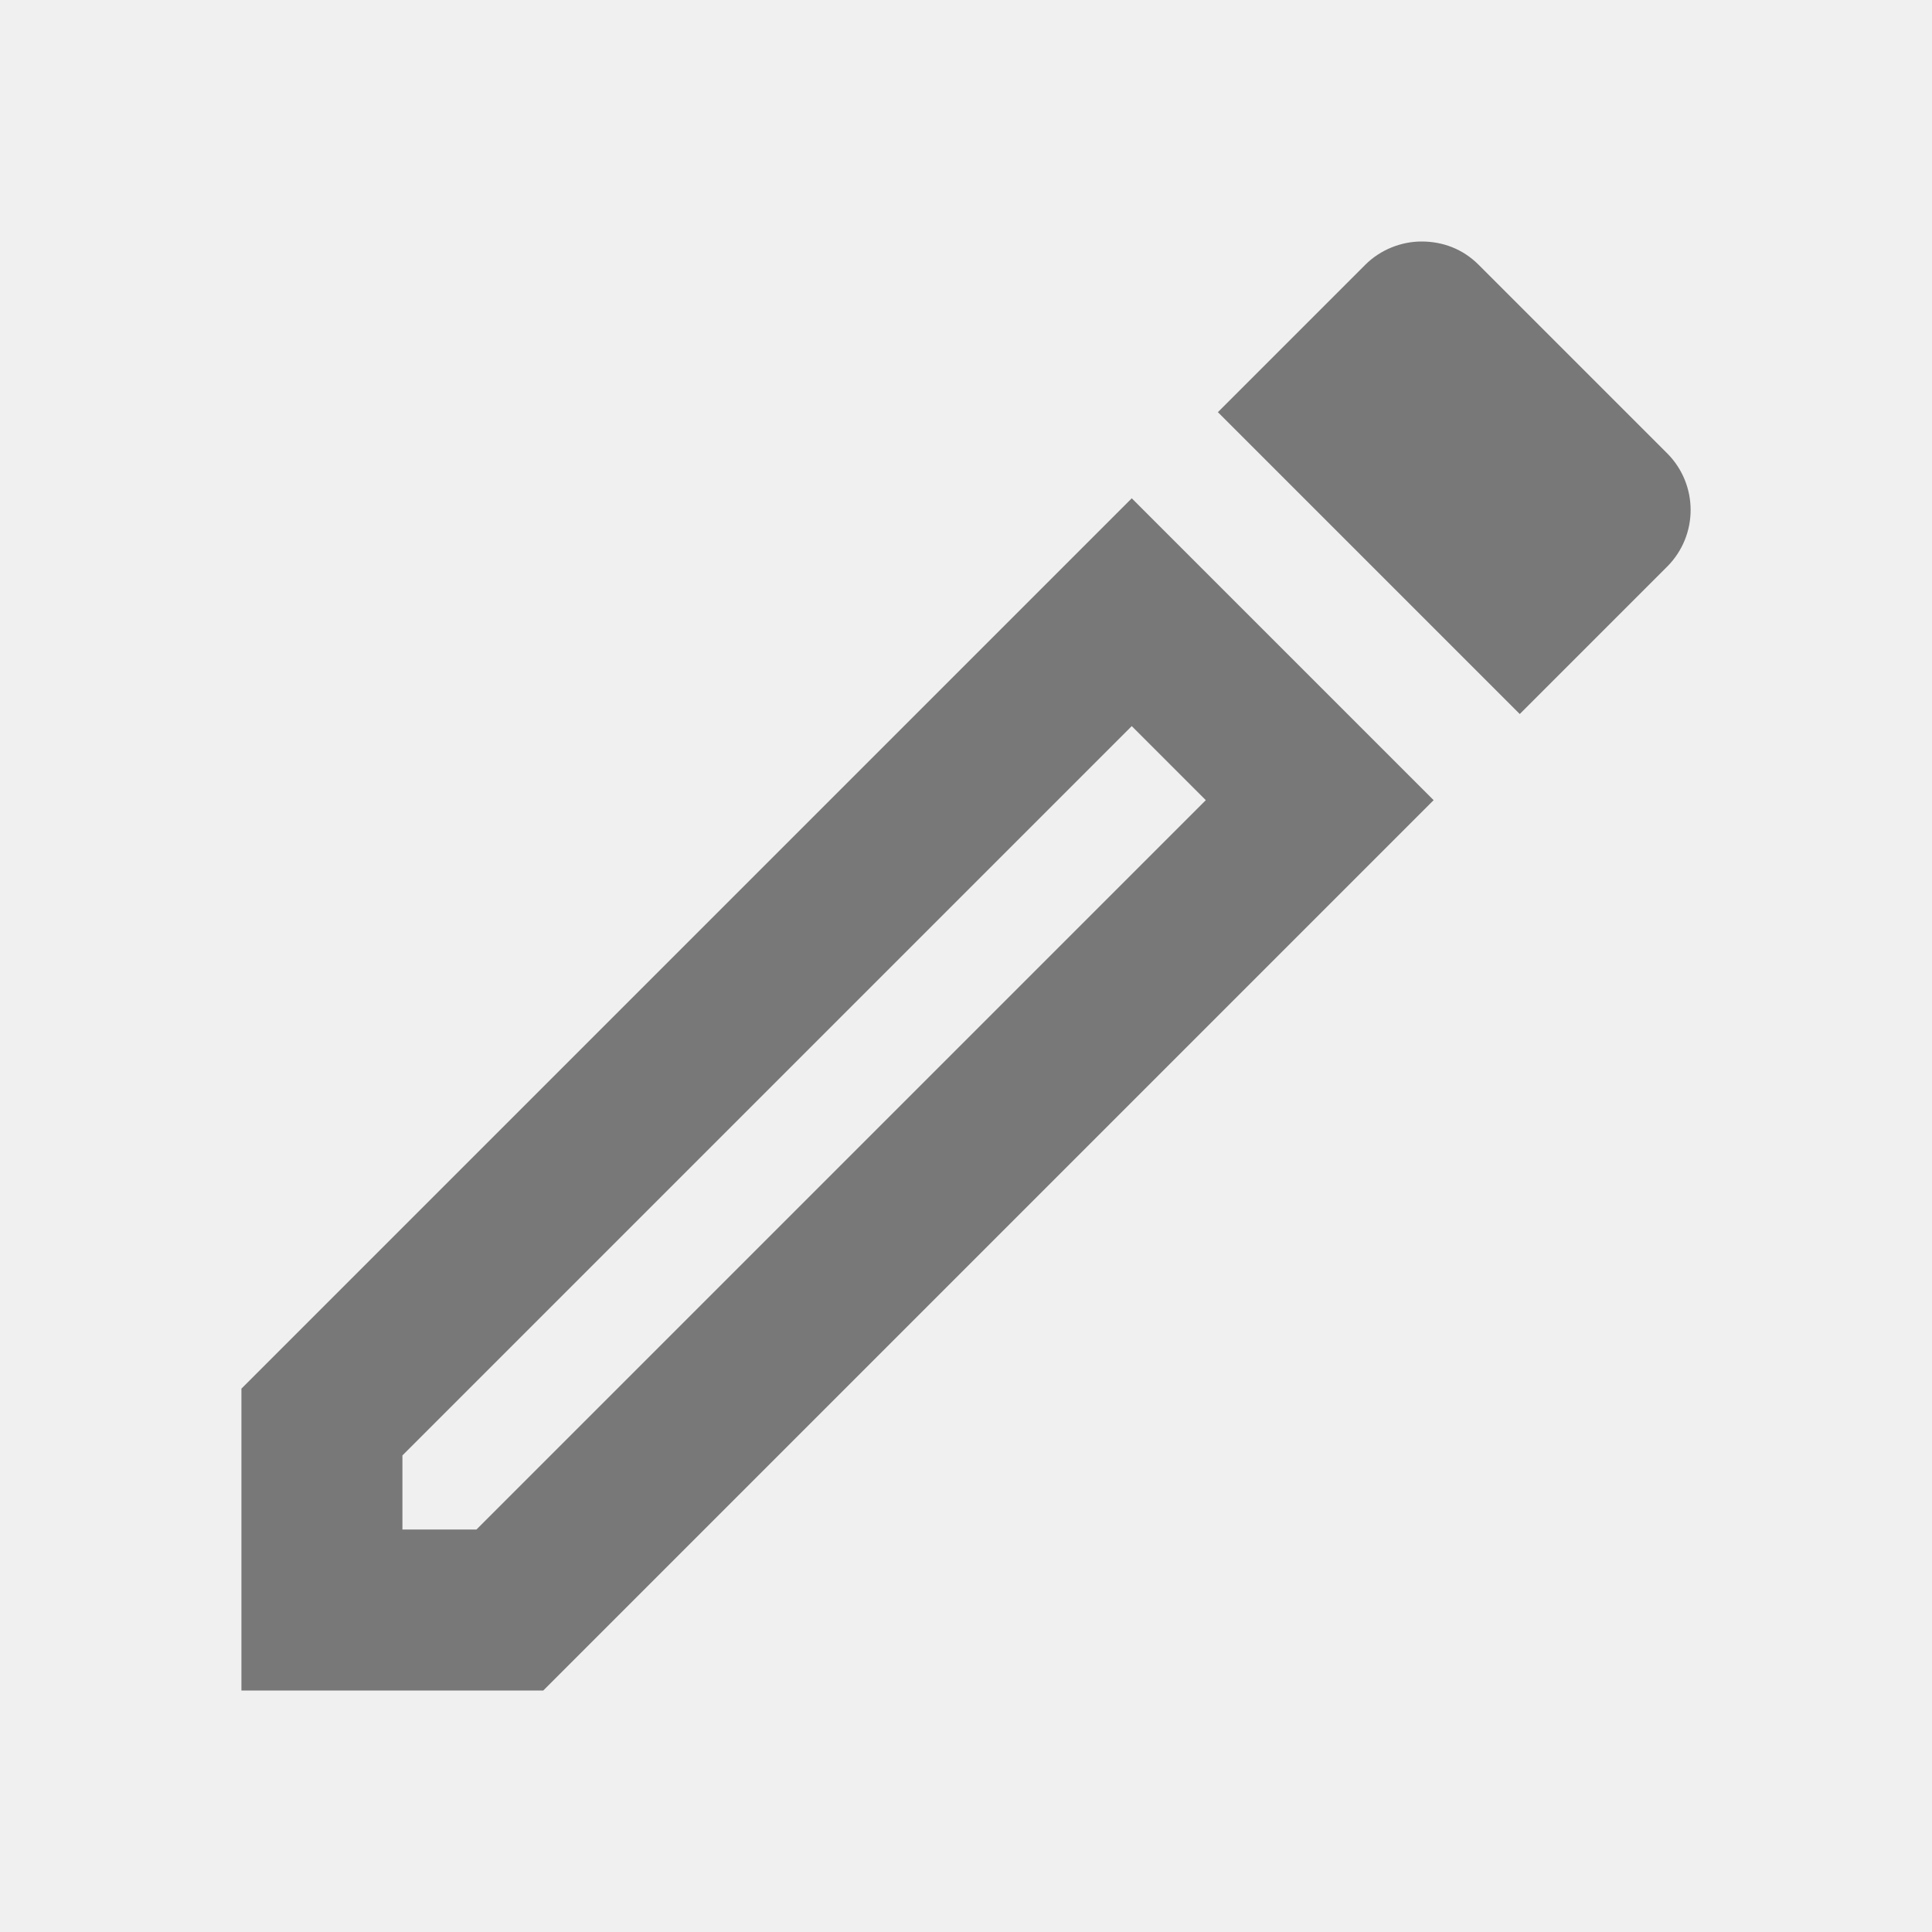
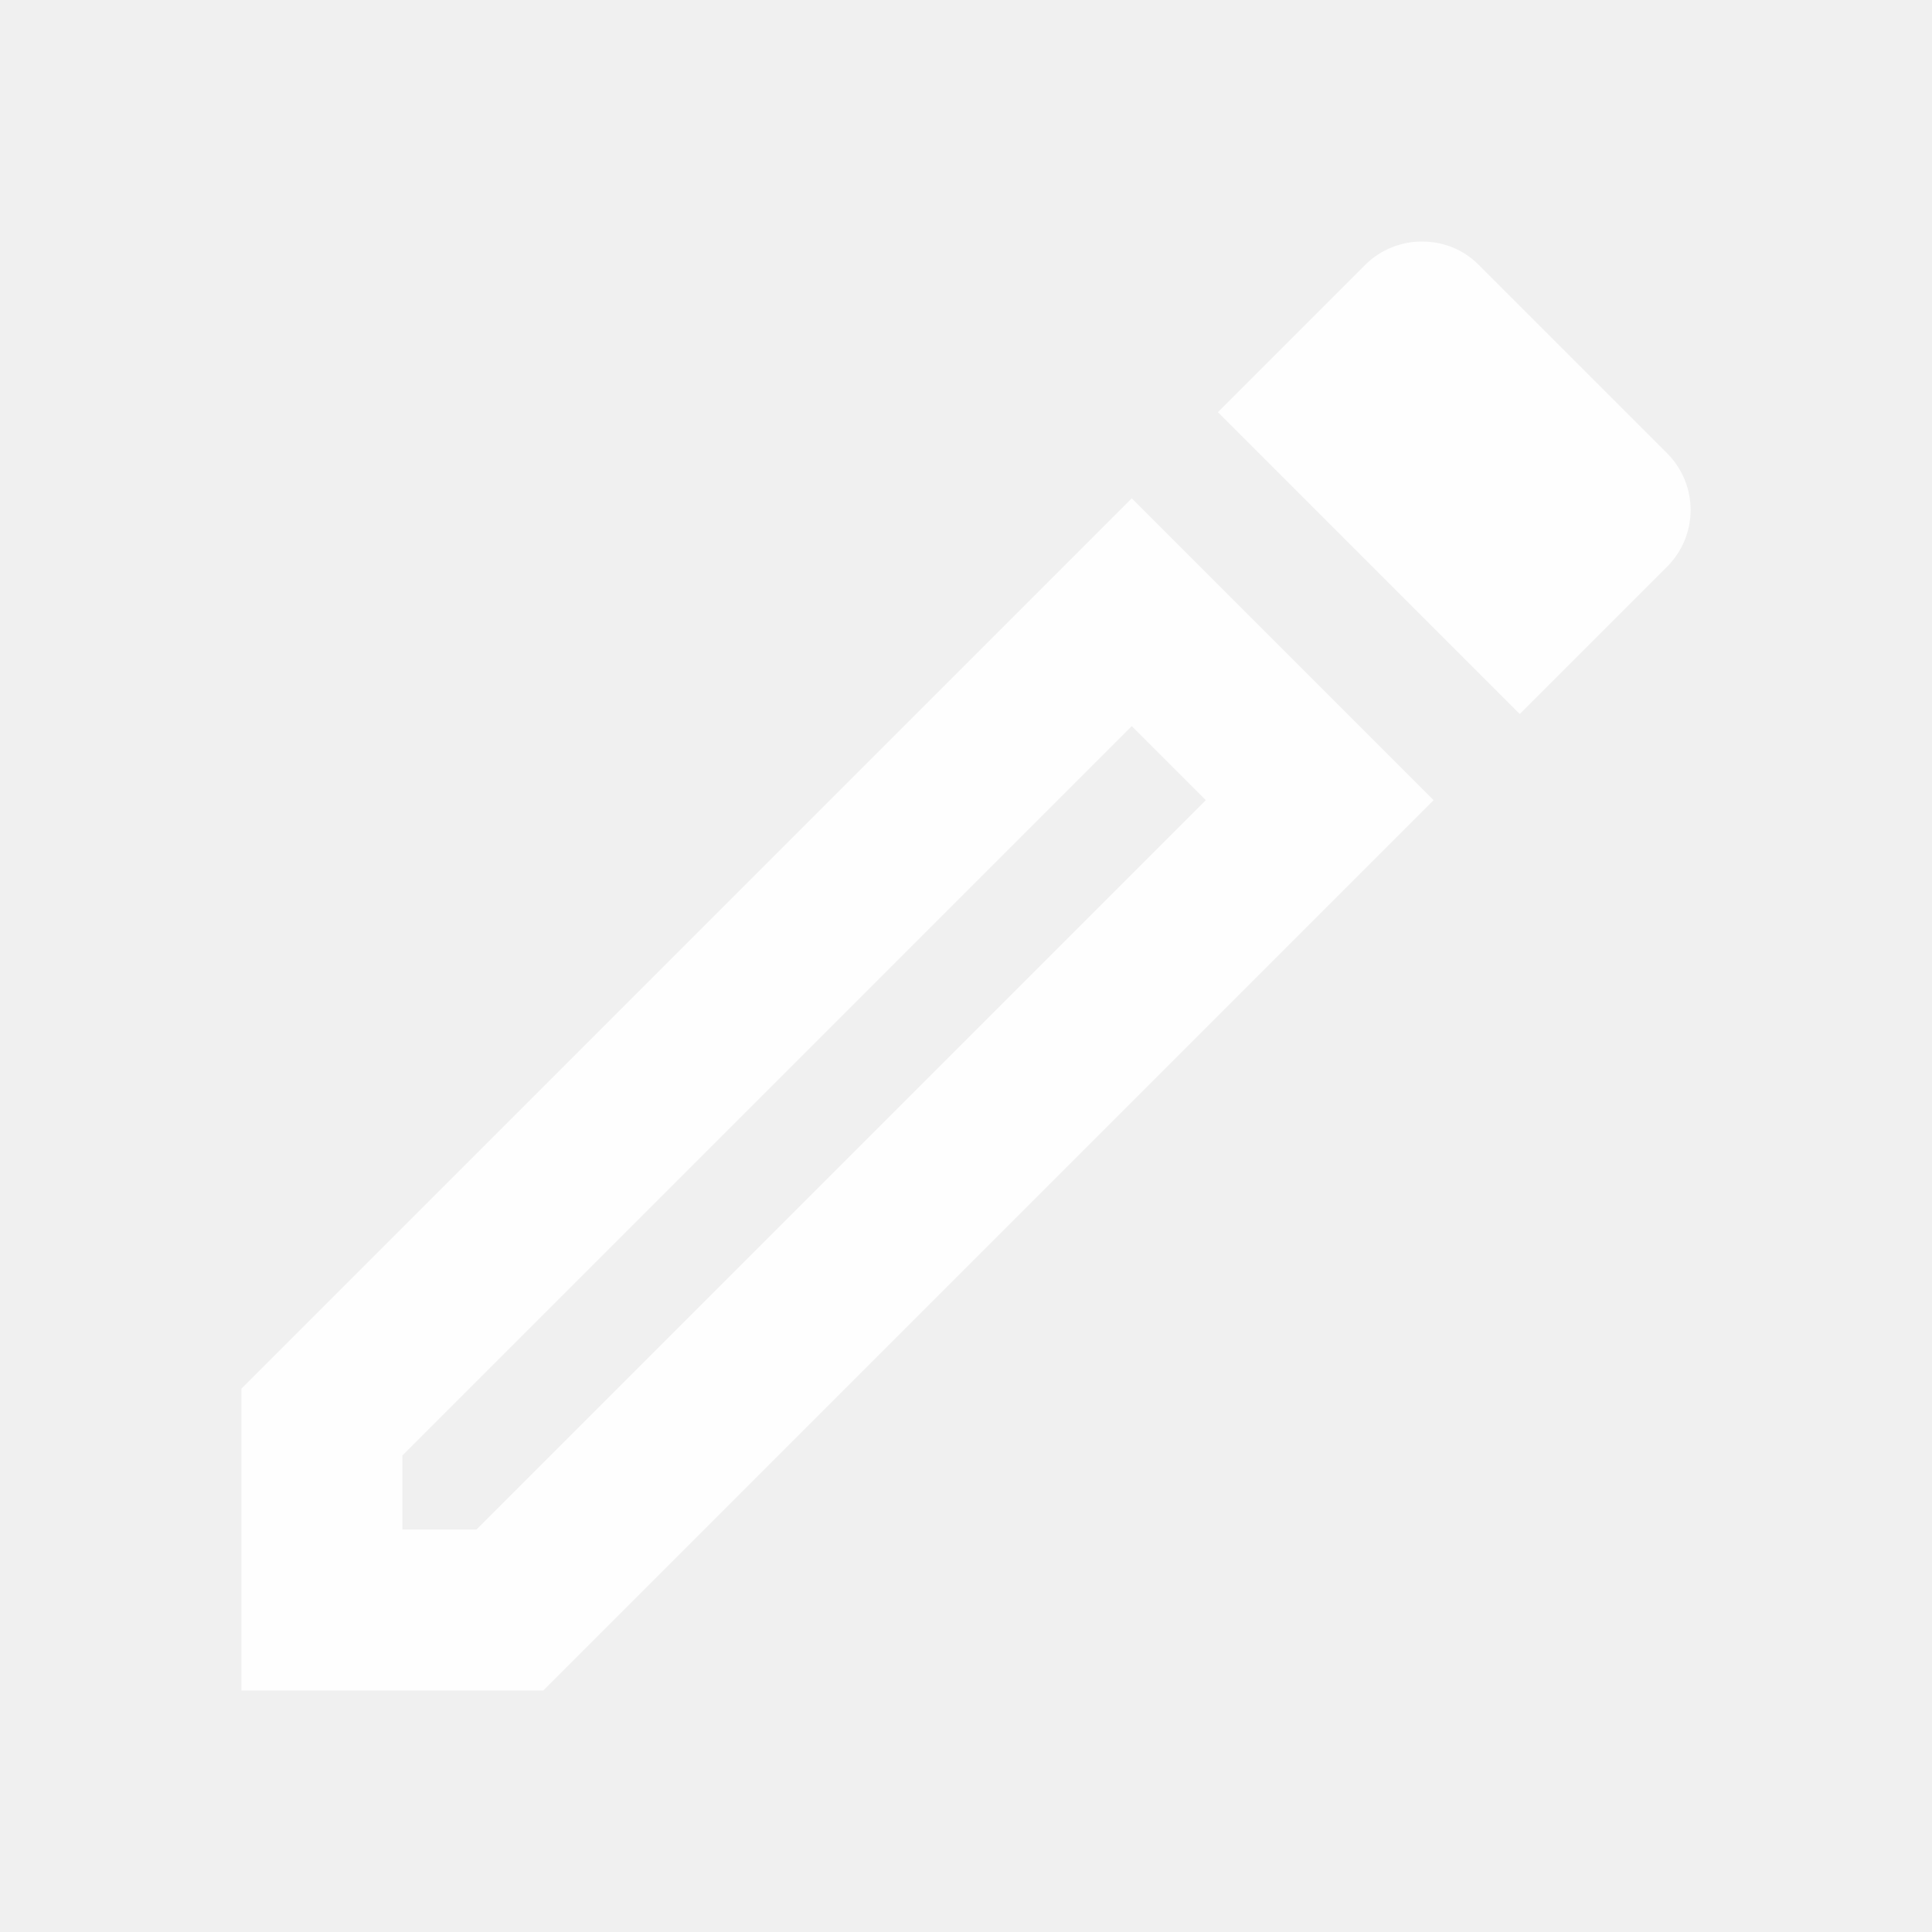
<svg xmlns="http://www.w3.org/2000/svg" width="24" height="24" viewBox="0 0 24 24" fill="none">
  <g id="edit_24px">
-     <path id="icon/image/edit_24px" fill-rule="evenodd" clip-rule="evenodd" d="M17.659 3C17.409 3 17.149 3.1 16.959 3.29L15.129 5.12L18.879 8.87L20.709 7.04C21.099 6.65 21.099 6.02 20.709 5.63L18.369 3.29C18.169 3.09 17.919 3 17.659 3ZM14.059 9.02L14.979 9.94L5.919 19H4.999V18.08L14.059 9.02ZM2.999 17.25L14.059 6.19L17.809 9.94L6.749 21H2.999V17.25Z" fill="black" fill-opacity="0.5" />
+     <path id="icon/image/edit_24px" fill-rule="evenodd" clip-rule="evenodd" d="M17.659 3C17.409 3 17.149 3.1 16.959 3.29L15.129 5.12L18.879 8.87L20.709 7.04C21.099 6.65 21.099 6.02 20.709 5.63L18.369 3.29C18.169 3.09 17.919 3 17.659 3ZM14.059 9.02L14.979 9.94L5.919 19H4.999V18.08L14.059 9.02ZM2.999 17.25L14.059 6.19L17.809 9.94L6.749 21H2.999V17.25Z" fill="white" fill-opacity="0.9" />
  </g>
</svg>
